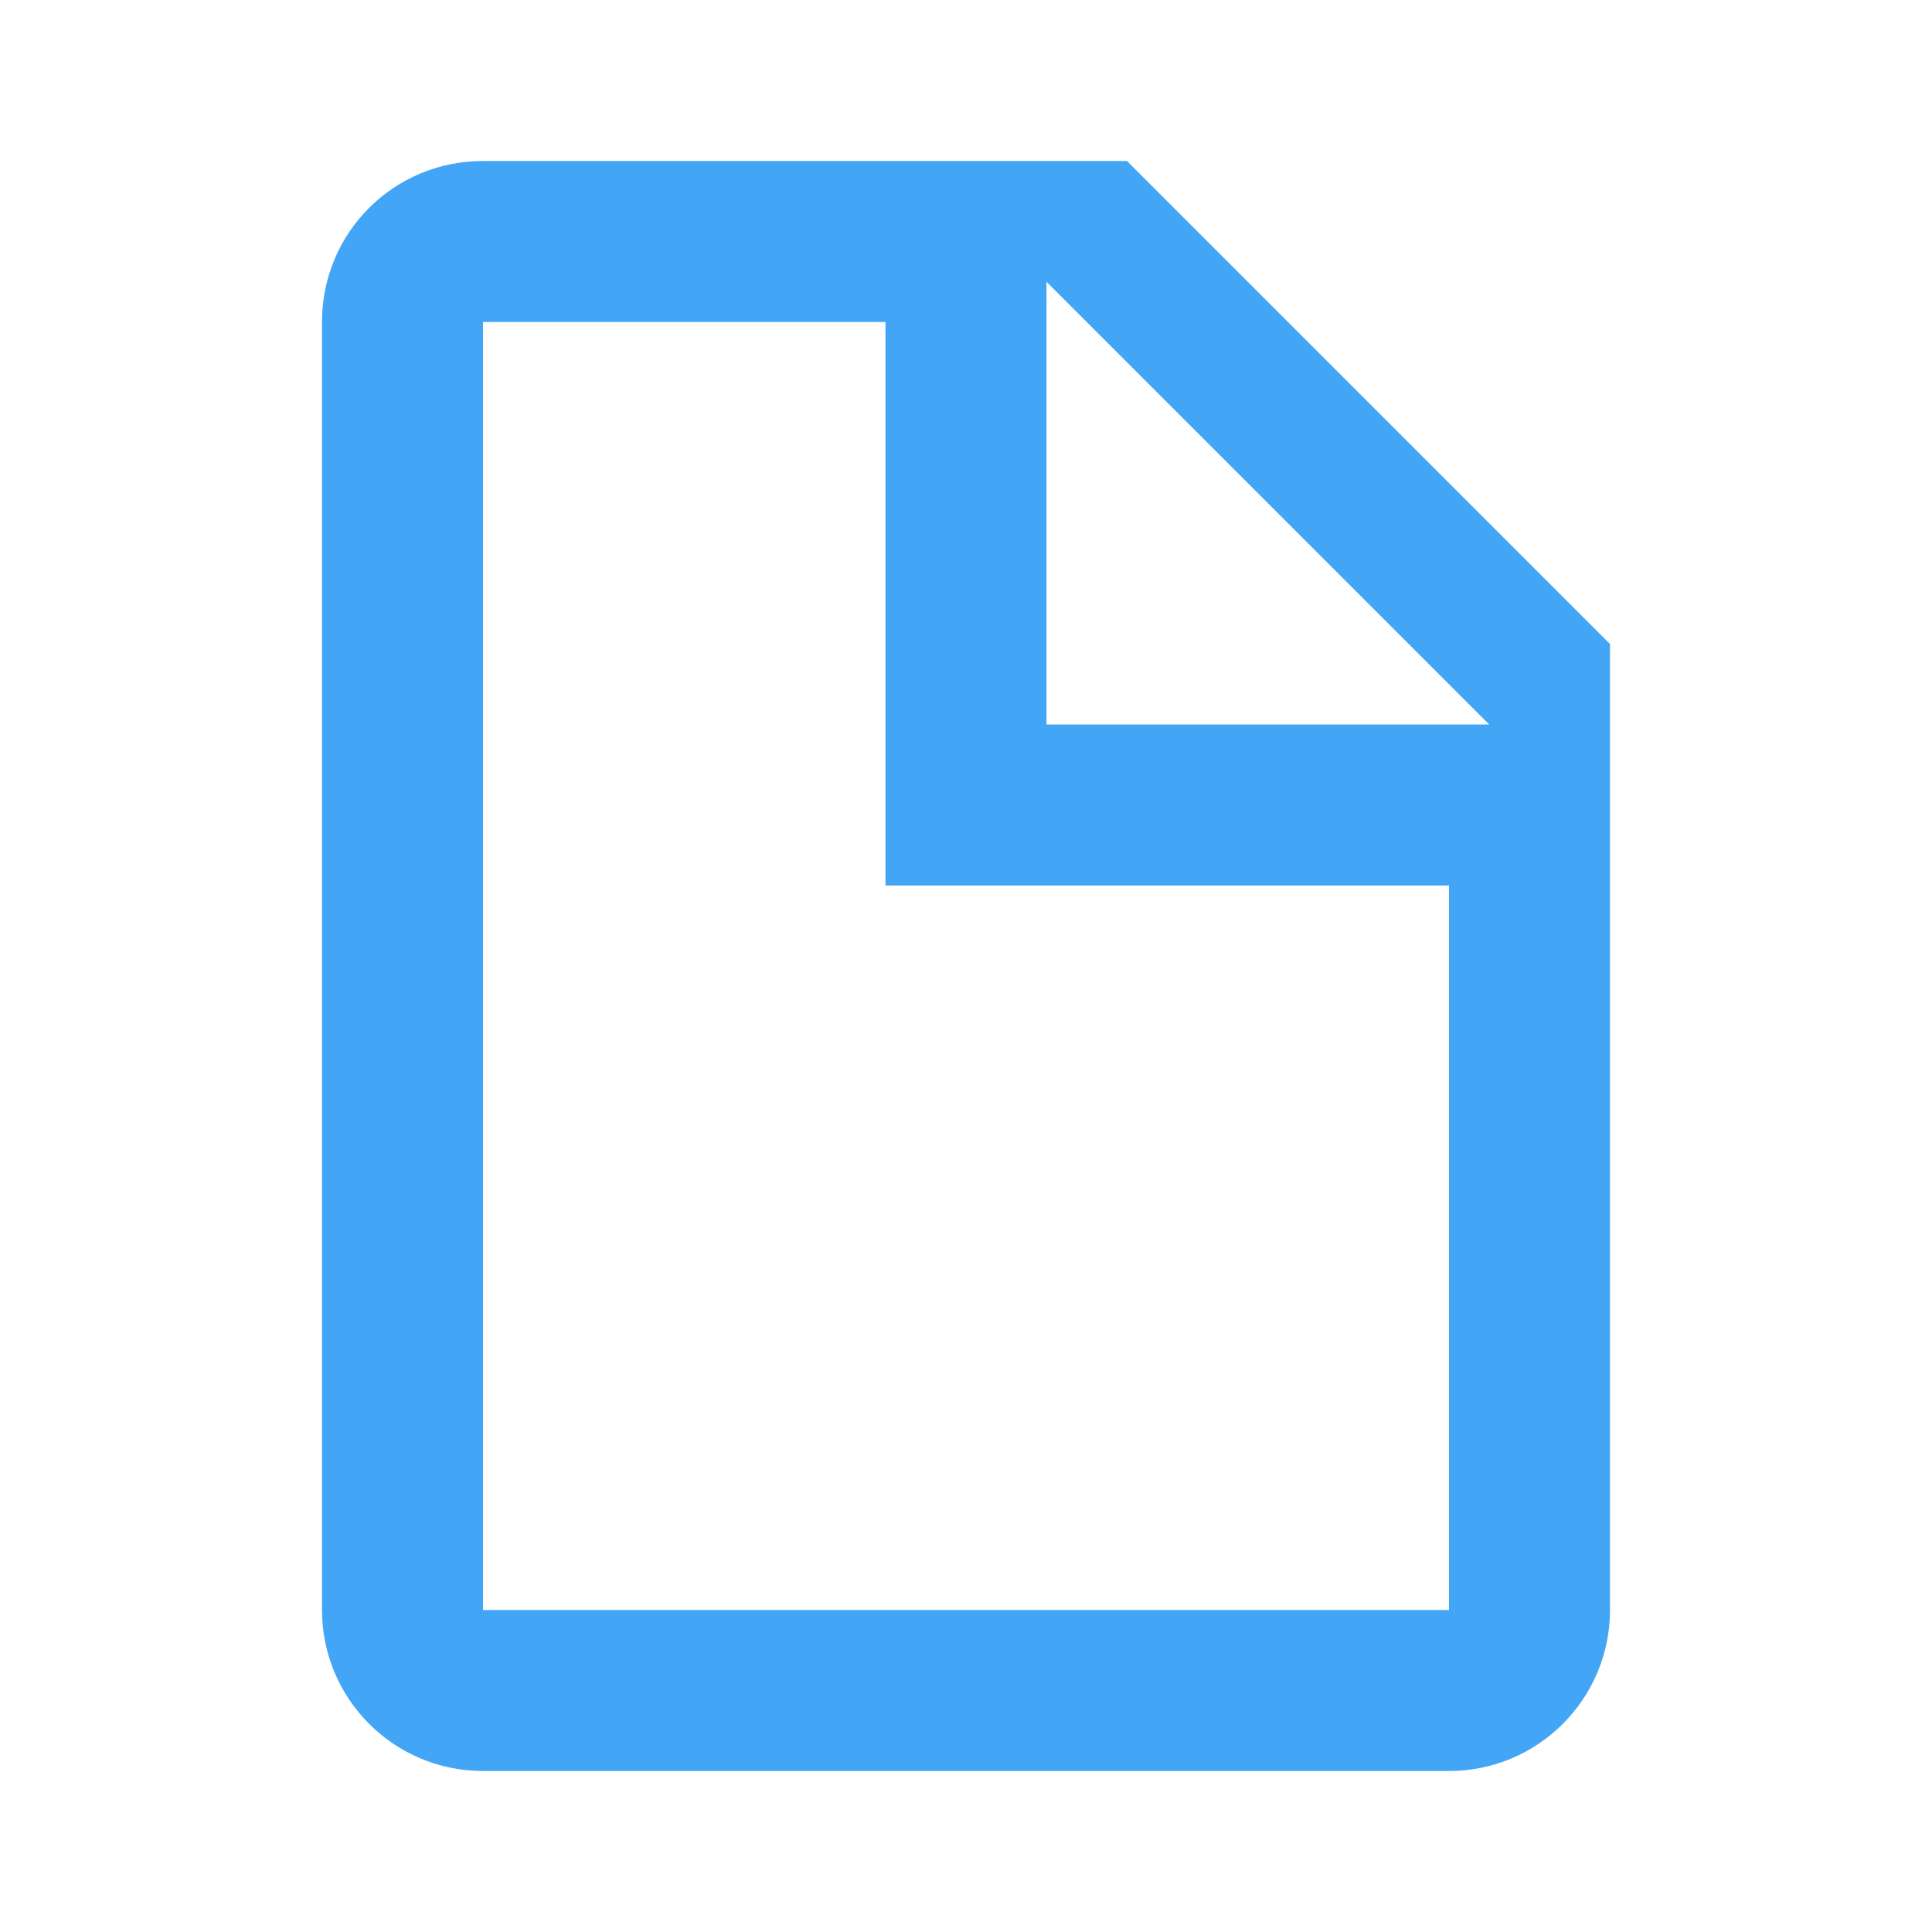
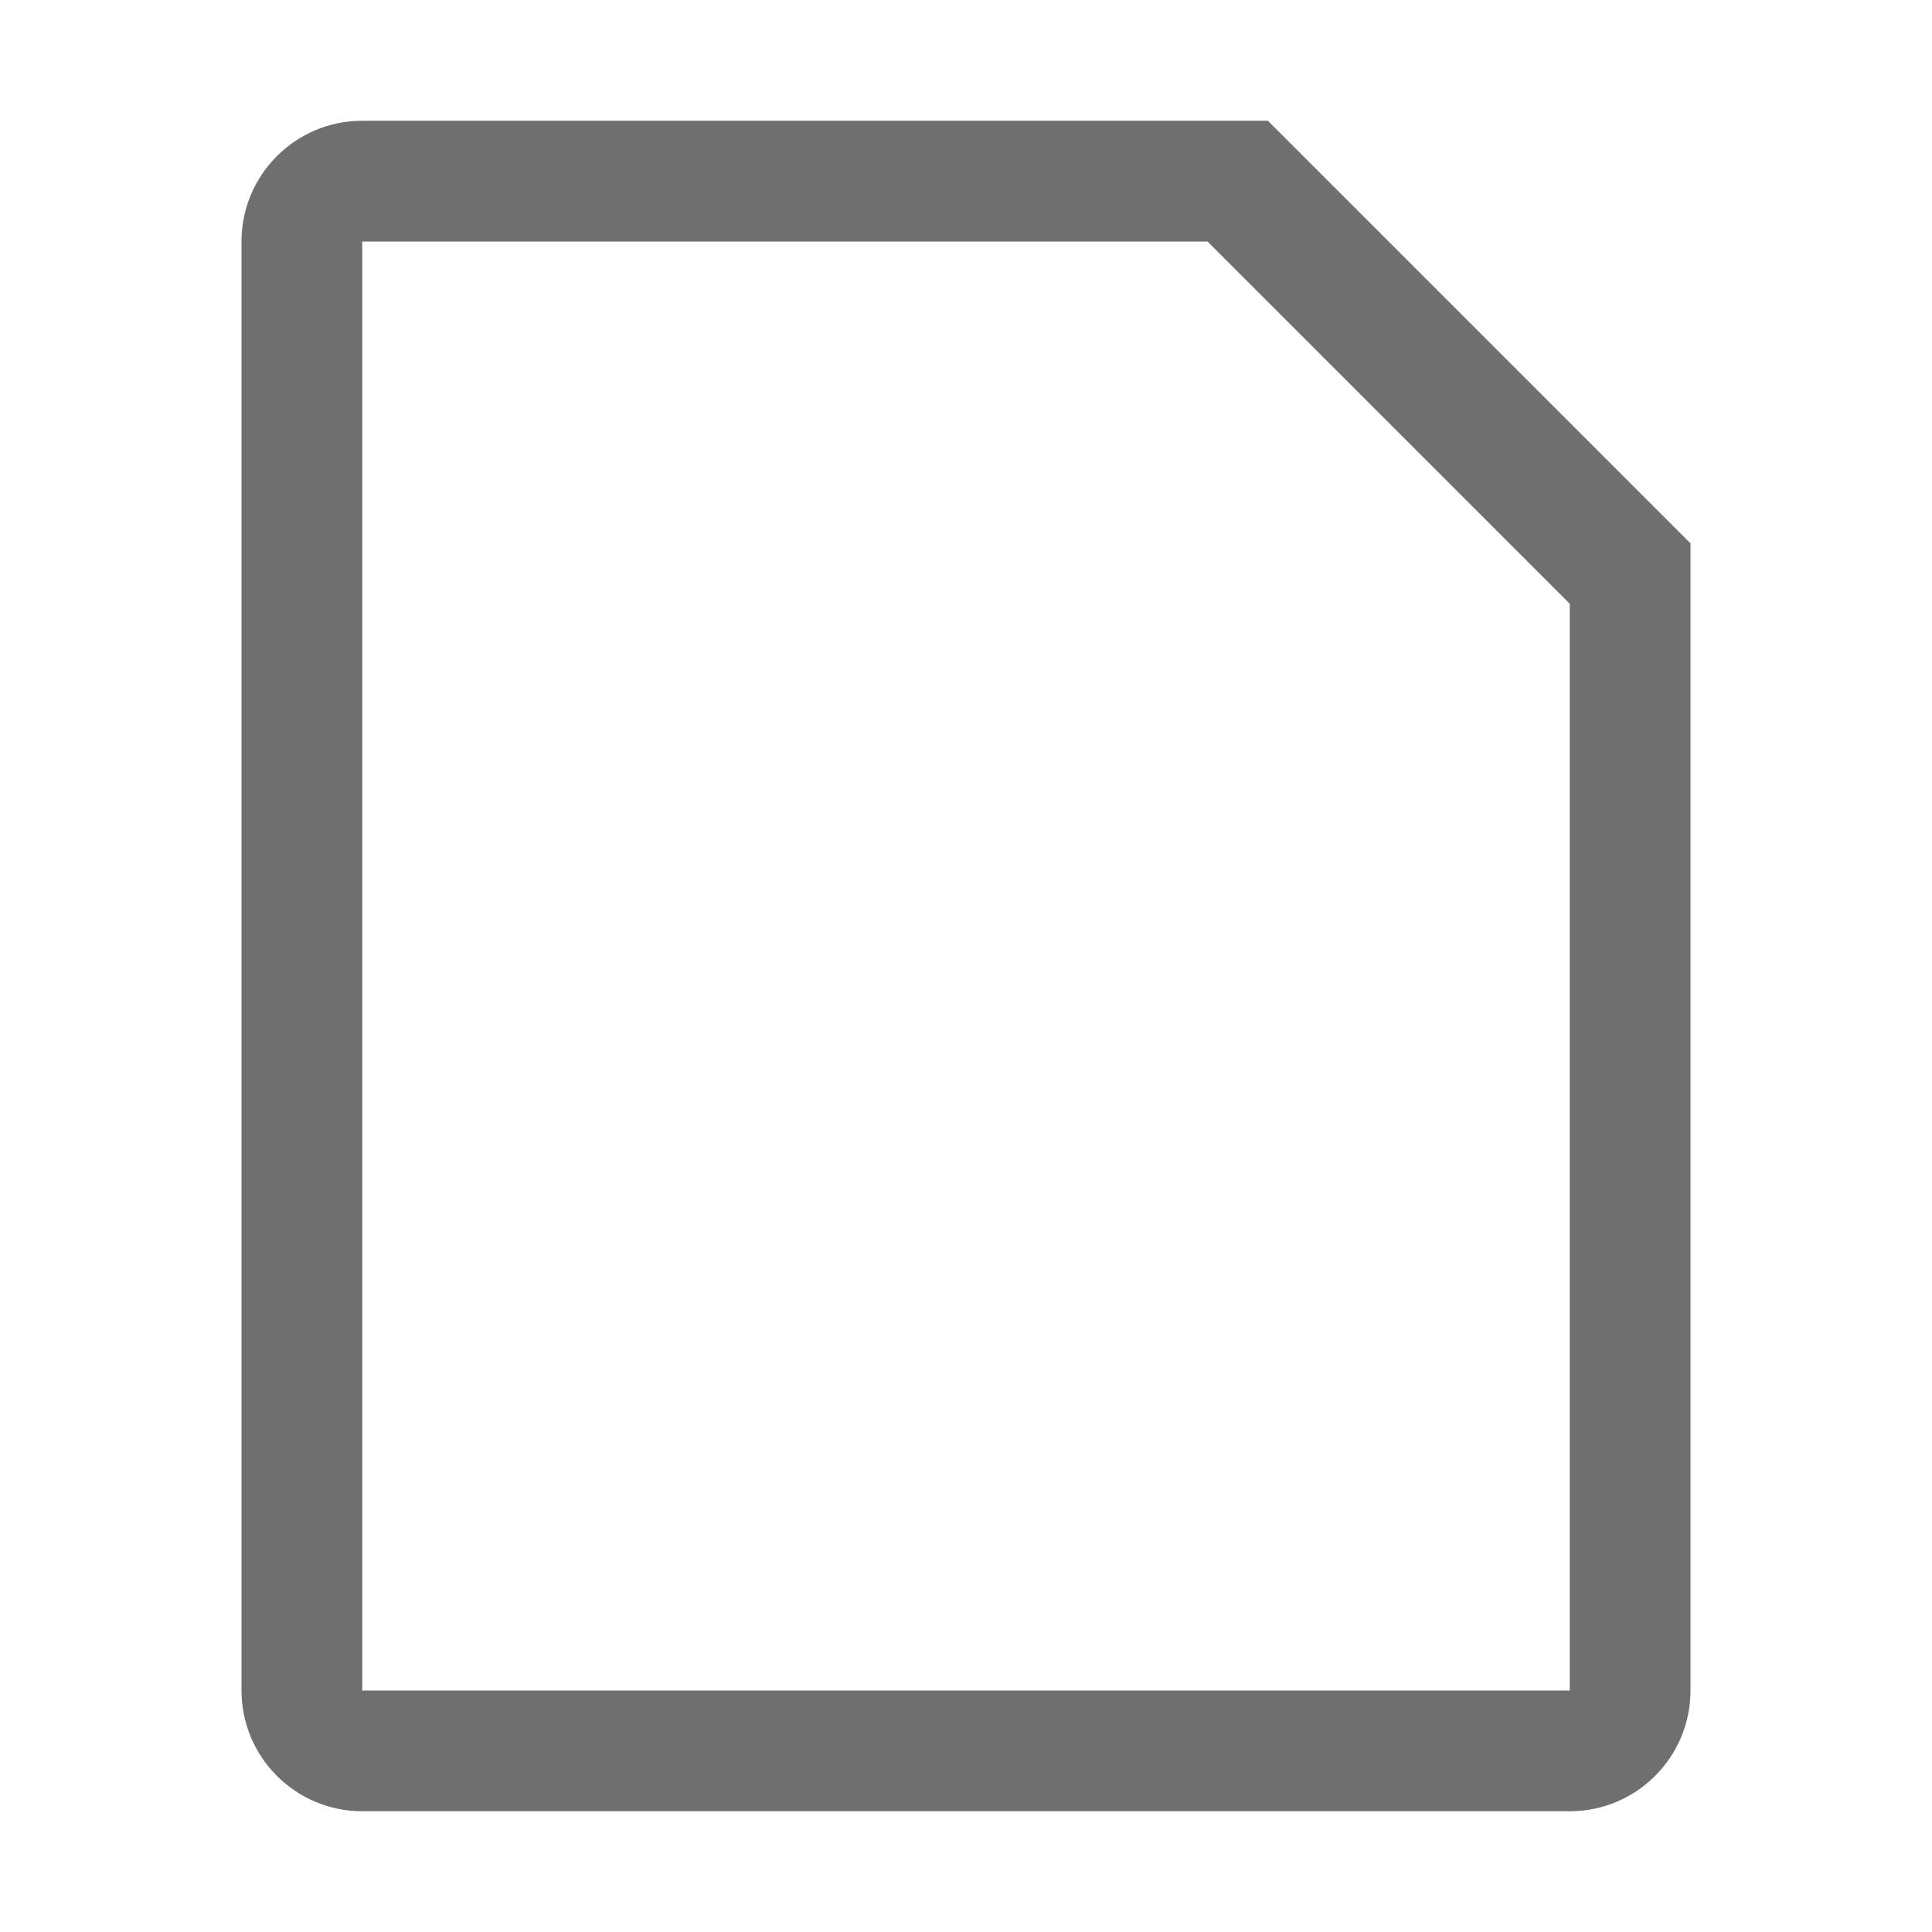
- <svg xmlns="http://www.w3.org/2000/svg" version="1.1" viewBox="0 0 24 24">
-   <path d="m13 9h5.5l-5.5-5.5v5.5m-7-7h8l6 6v12a2 2 0 0 1 -2 2h-12c-1.11 0-2-.9-2-2v-16c0-1.11.89-2 2-2m5 2h-5v16h5 7v-9h-7v-7z" fill="#42a5f5" />
+ <svg xmlns="http://www.w3.org/2000/svg" width="16px" height="16px" viewBox="0 -1 16 16" version="1.1" id="svg3">
+   <defs id="defs7" />
+   <path id="file_type_text.svg" class="i-color" d="M 14,4.5 V 14 c 0,0.552 -0.448,1 -1,1 H 3 C 2.448,15 2,14.552 2,14 V 2 C 2,1.448 2.448,1 3,1 h 7.5 z M 13,5 10,2 H 3 v 12 h 10 z" transform="translate(0,-1)" style="fill:#6f6f6f;fill-opacity:1" />
</svg>
